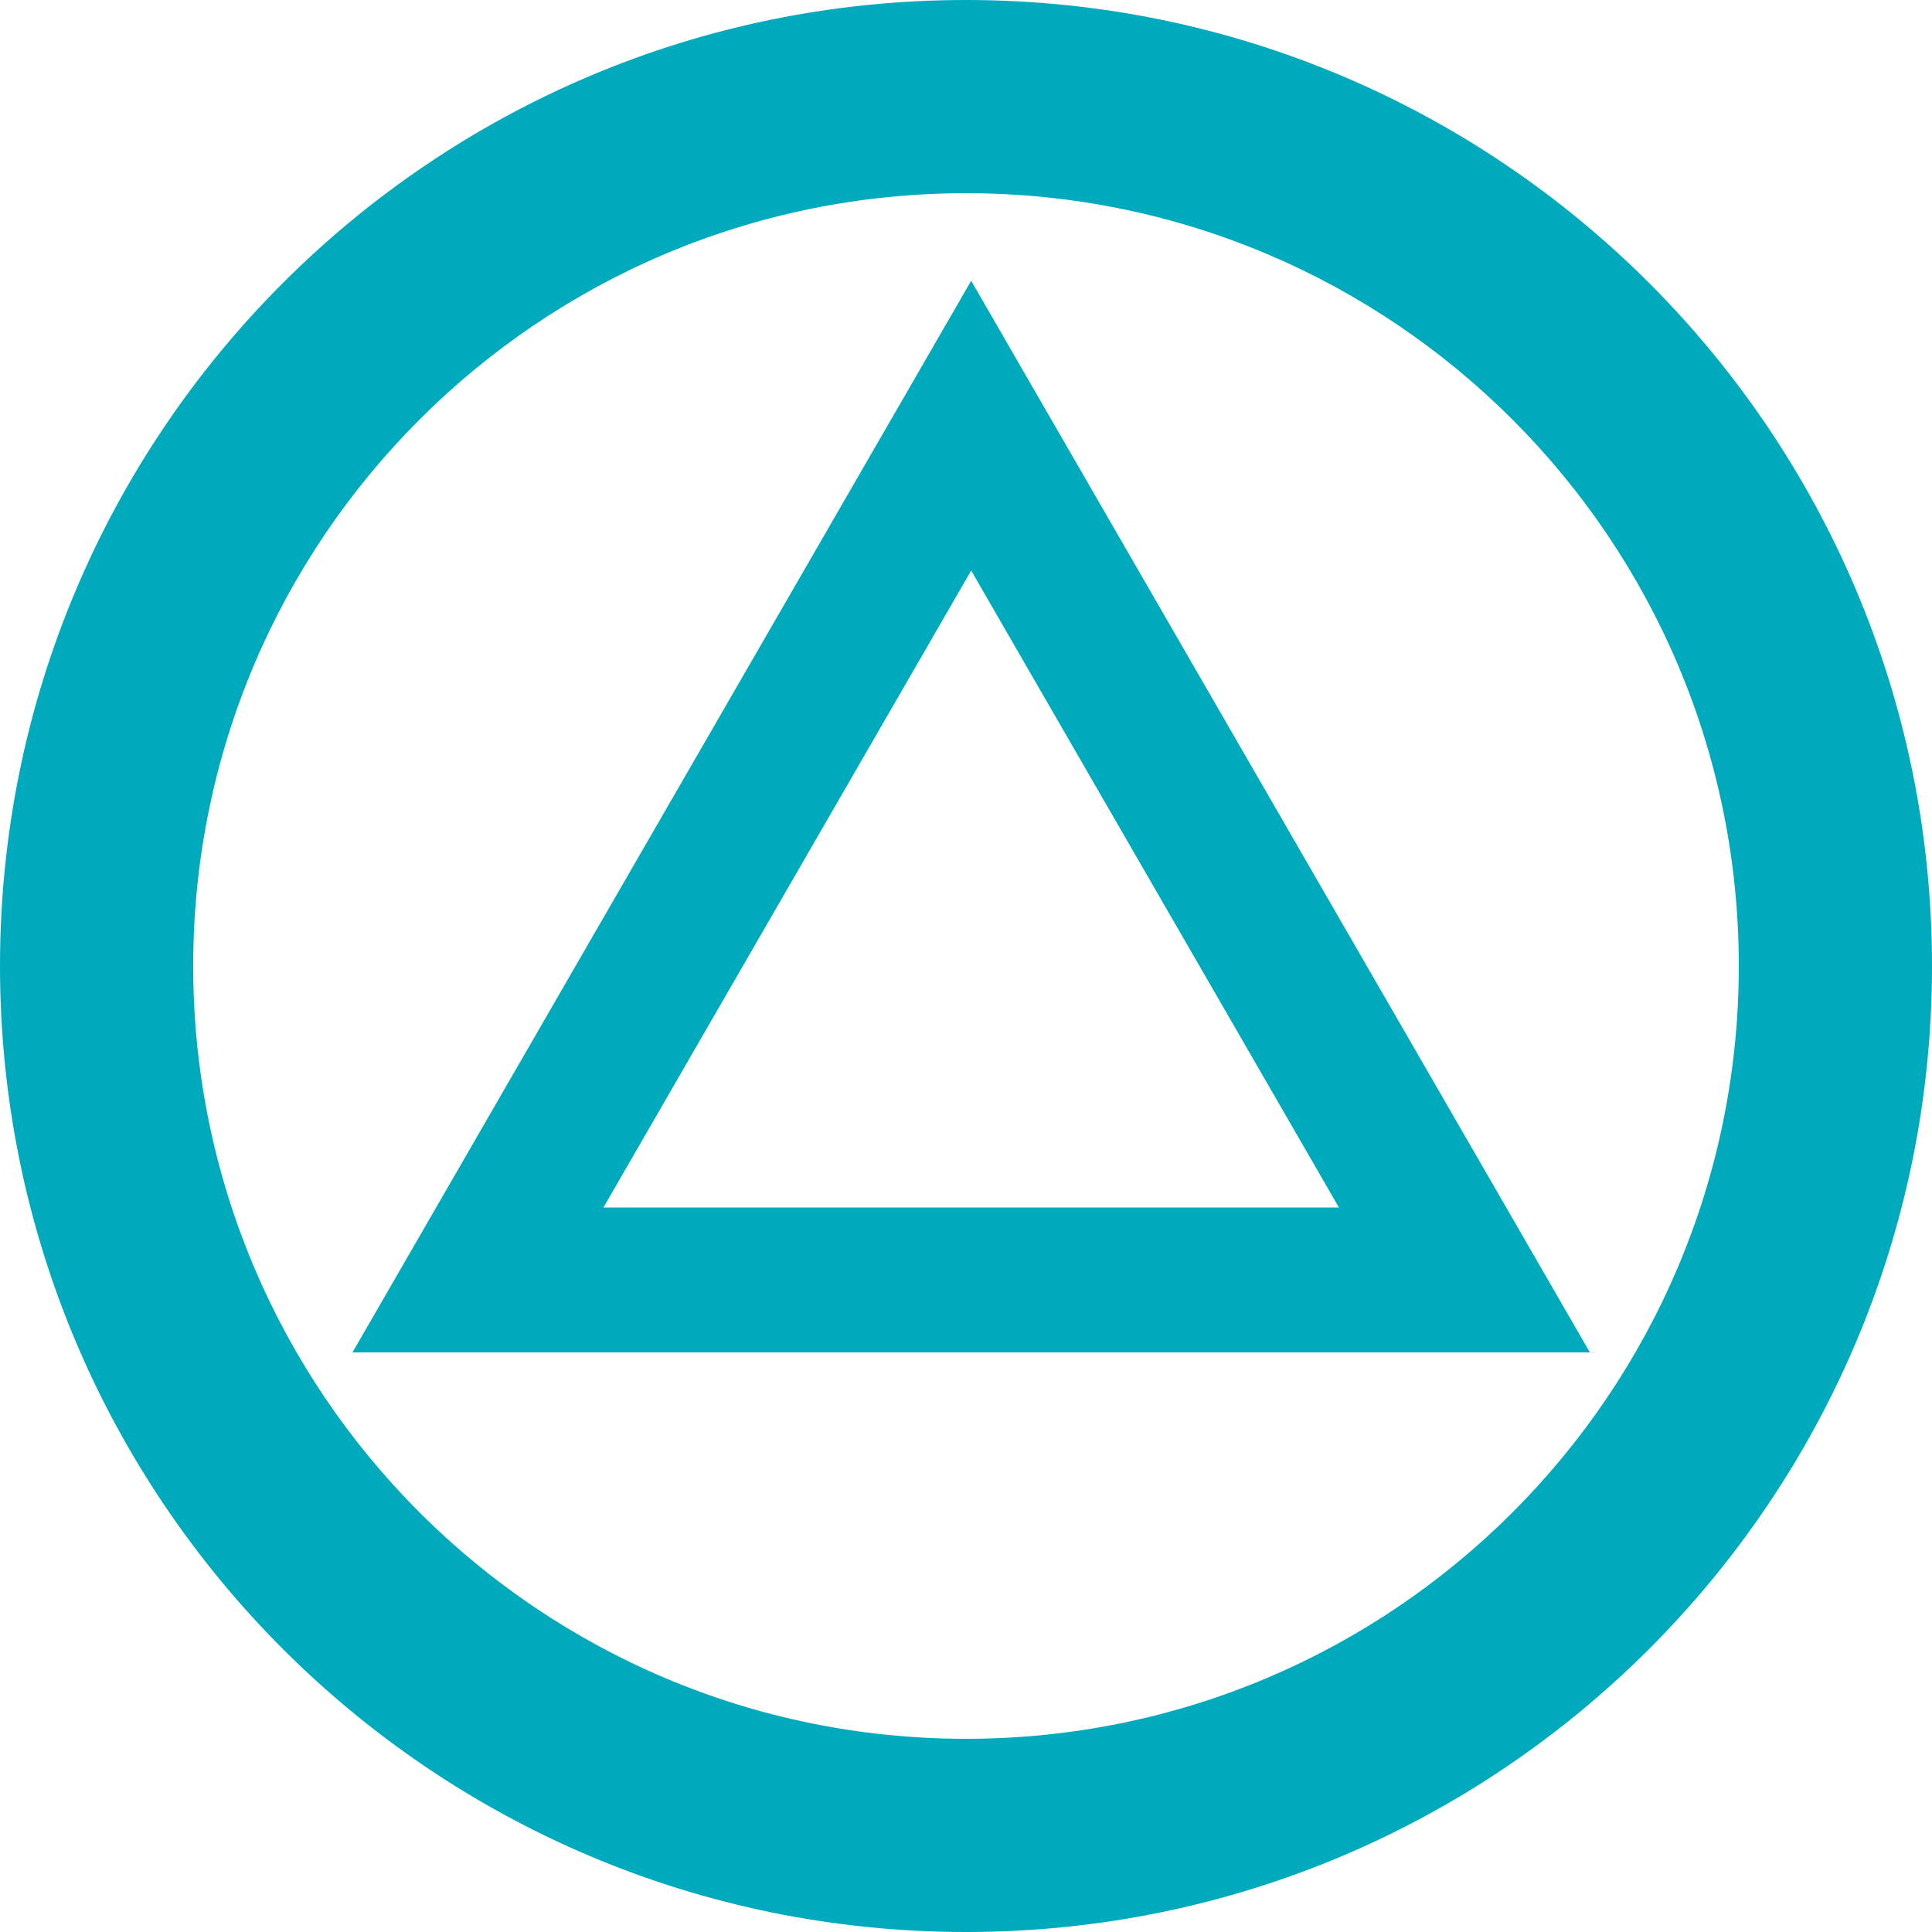
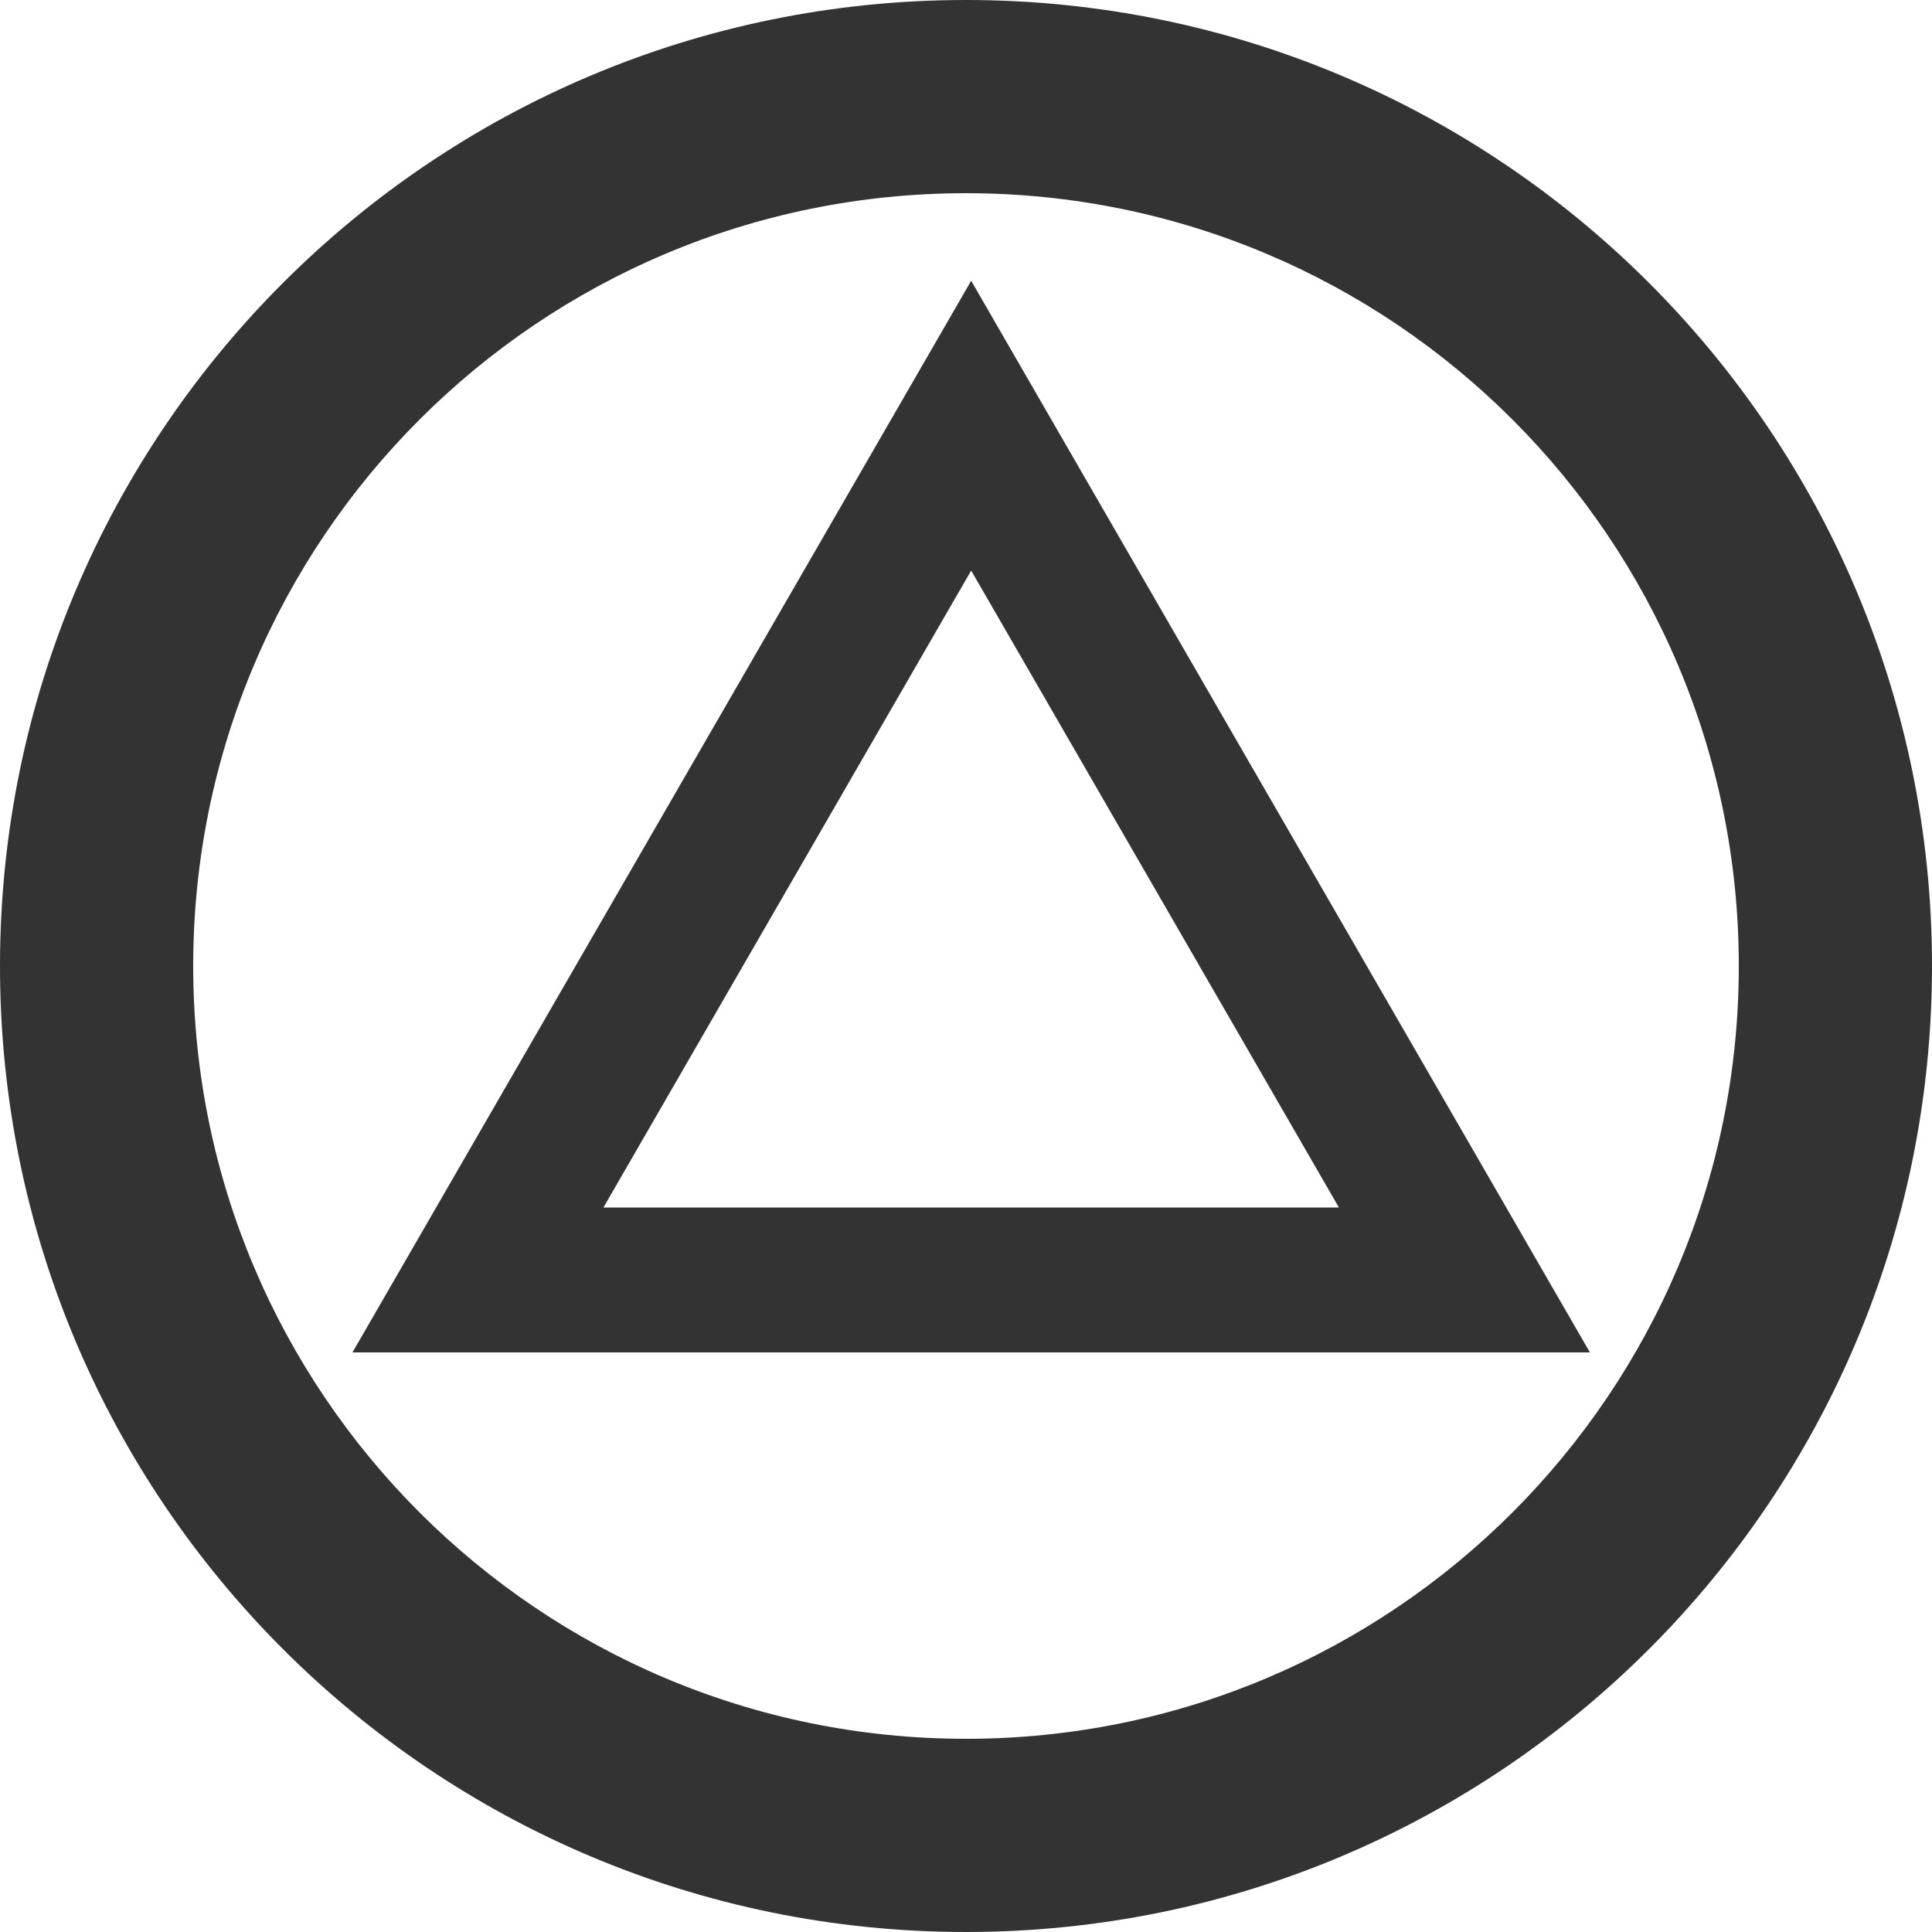
<svg xmlns="http://www.w3.org/2000/svg" viewBox="0 0 200 200">
-   <g fill="#00AABD">
+   <g fill="#333">
    <path d="M100 0C44.771 0 0 44.771 0 100s44.771 100 100 100 100-44.771 100-100S155.229 0 100 0zm0 180c-44.183 0-80-35.817-80-80s35.817-80 80-80 80 35.817 80 80-35.817 80-80 80z" />
    <path d="M155.925 125l-46.729-80.935-8.66-15-8.66 15L45.148 125l-8.66 15h128.097l-8.66-15zm-93.457 0l38.068-65.936L138.604 125H62.468z" />
  </g>
</svg>
